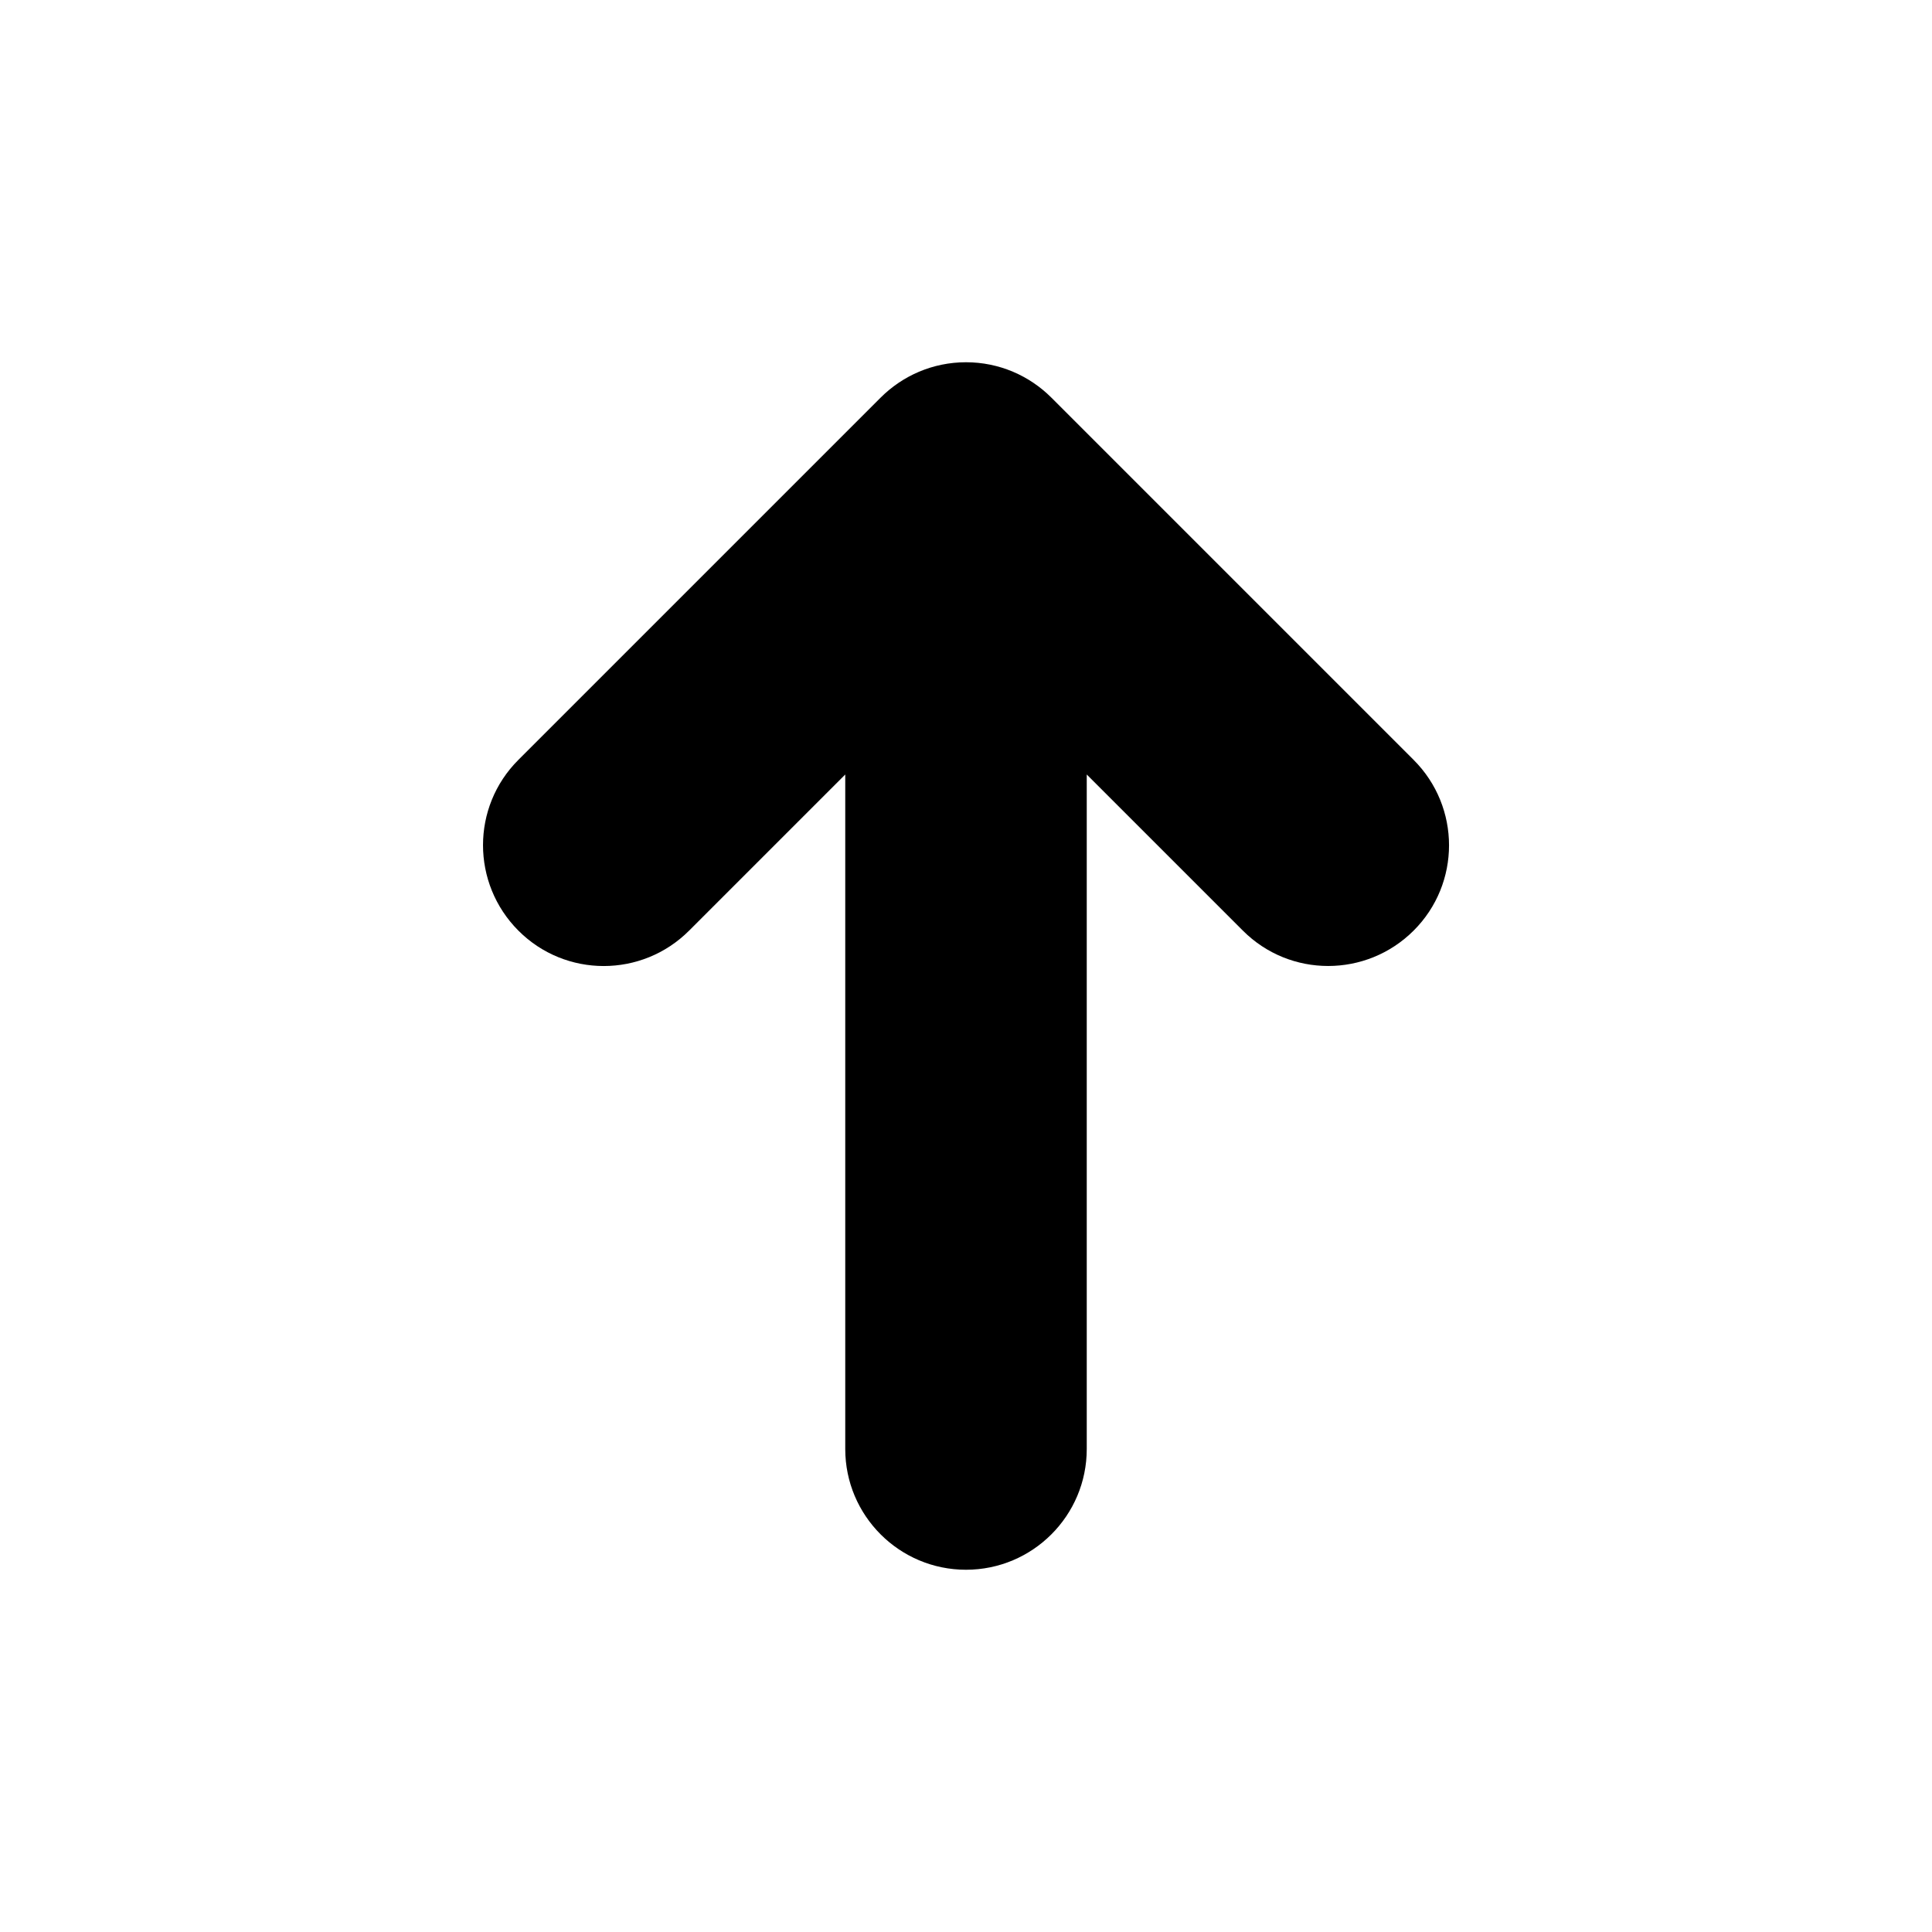
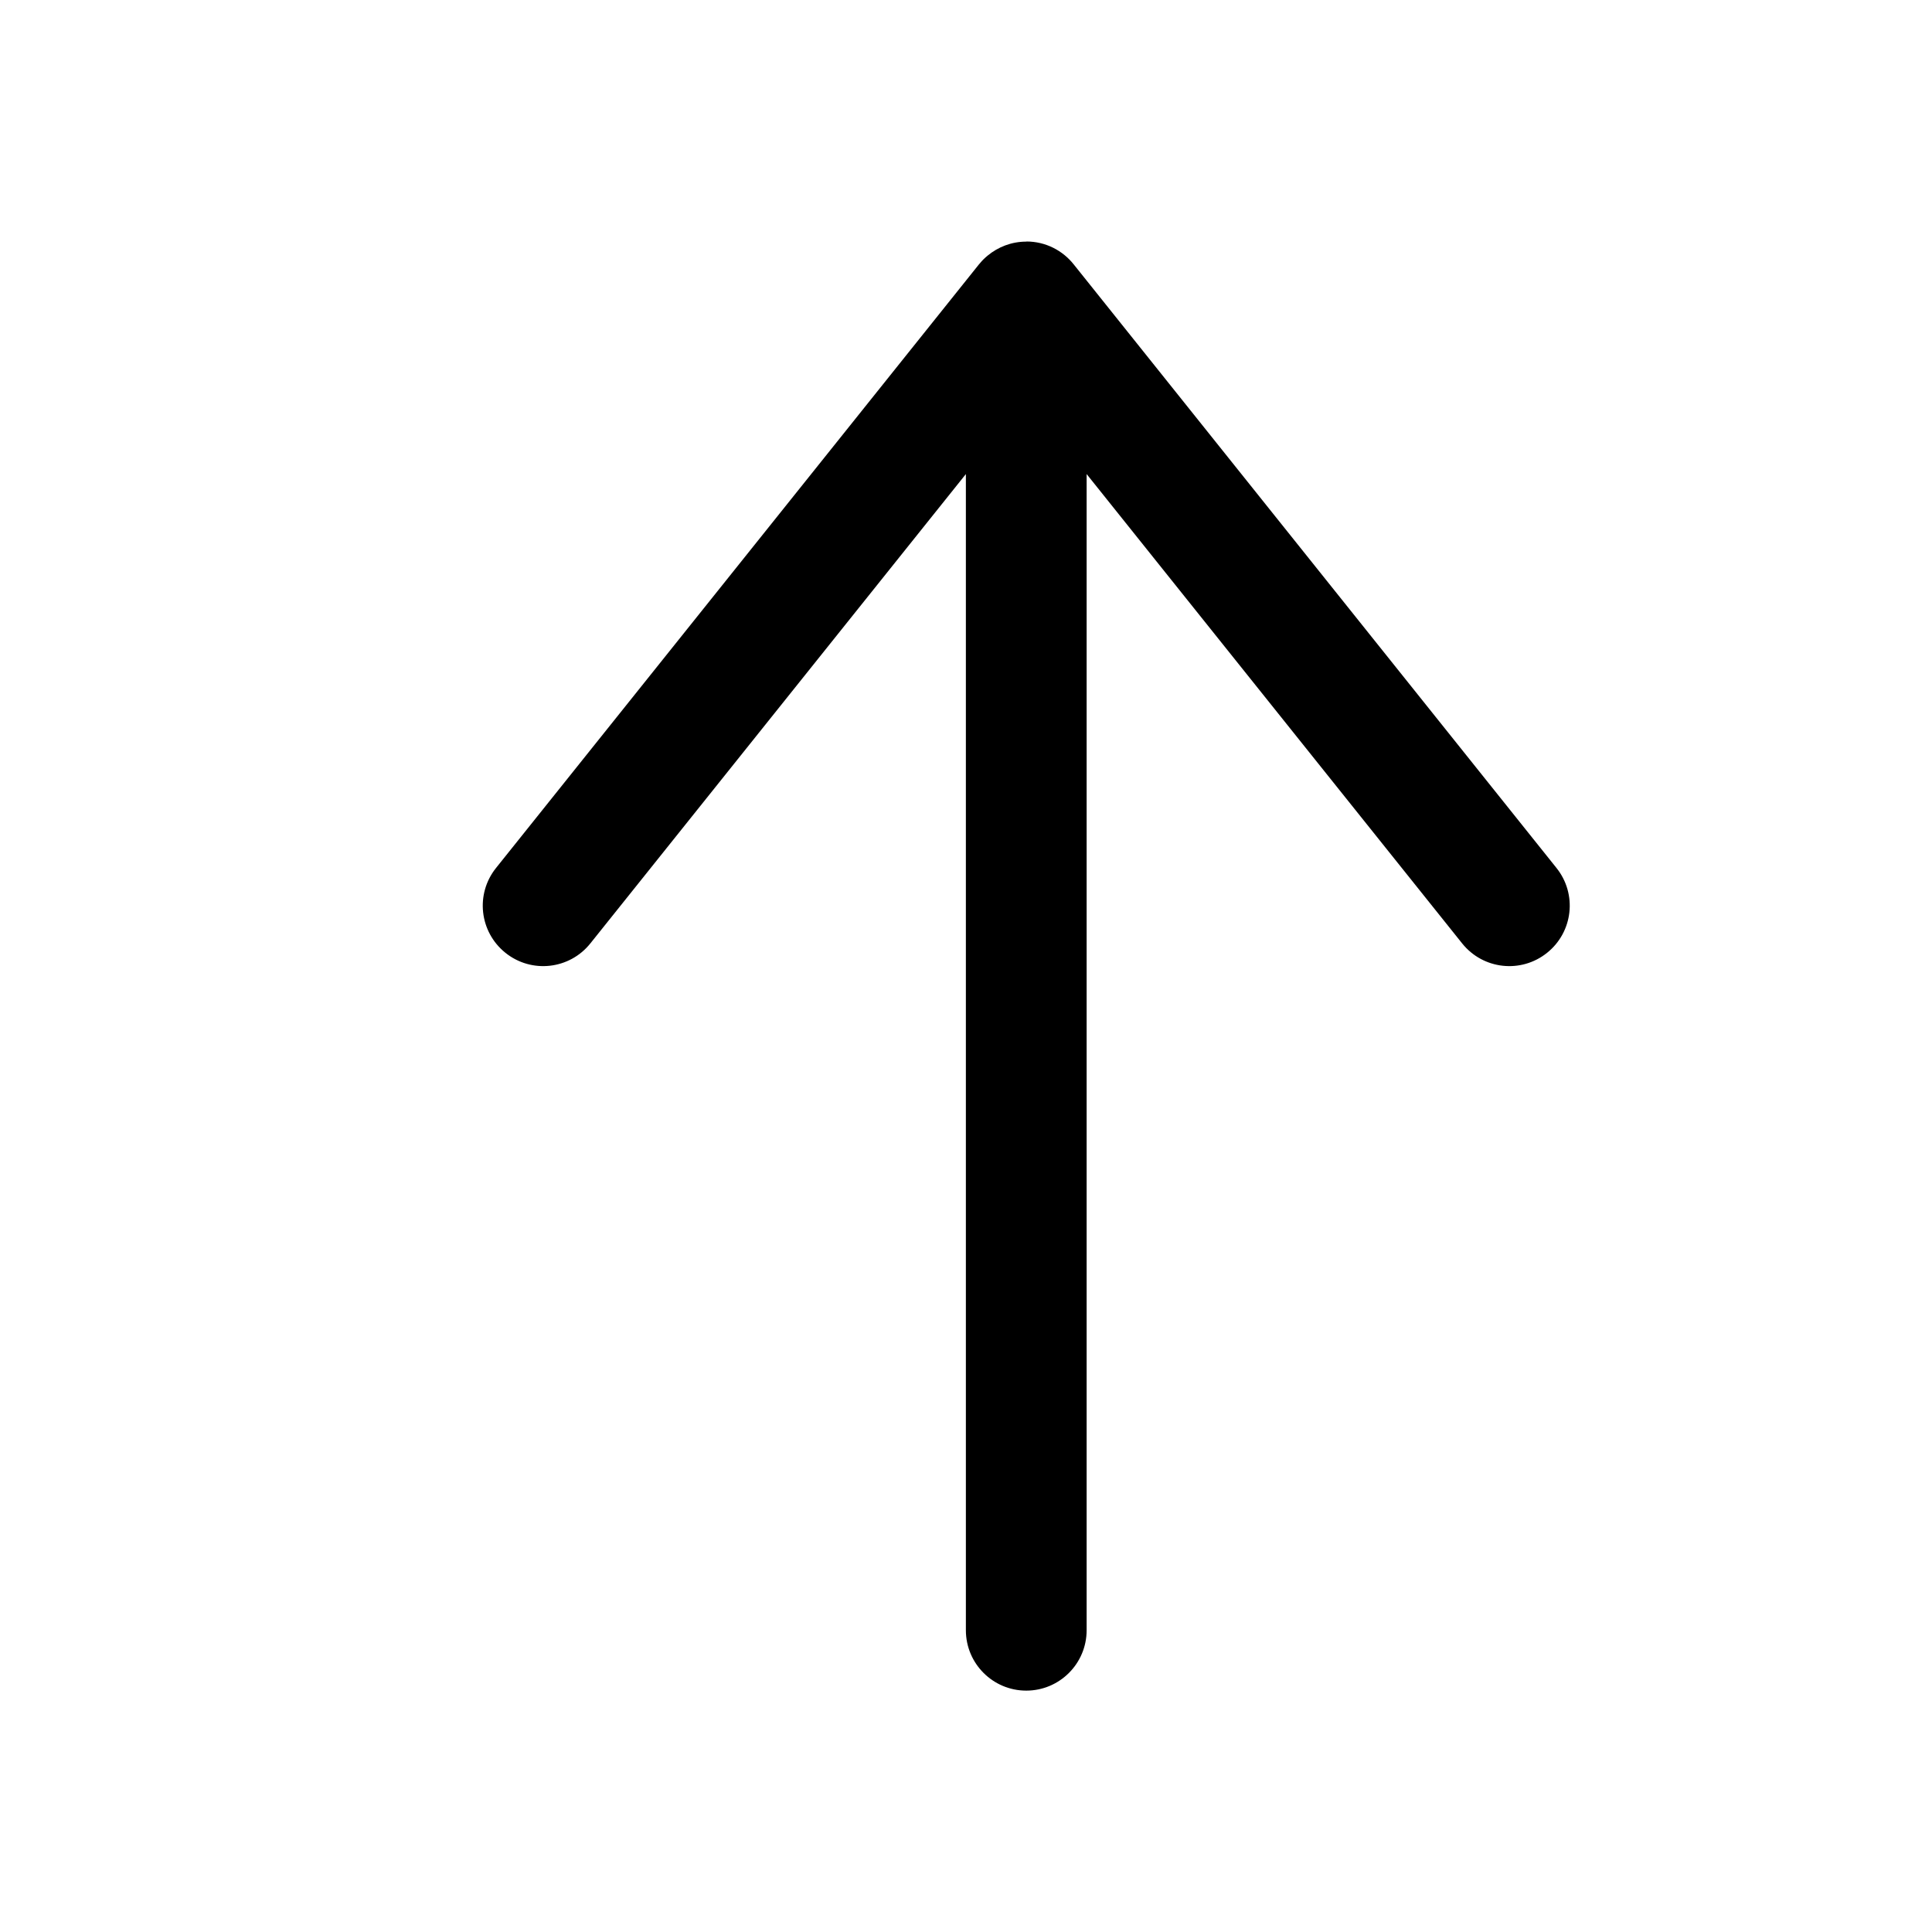
<svg xmlns="http://www.w3.org/2000/svg" version="1.1" width="16" height="16" viewBox="0 0 16 16">
-   <path d="M8 3c0.276 0 0.526 0.112 0.707 0.293l3 3c0.391 0.391 0.391 1.024 0 1.414s-1.024 0.391-1.414 0l-1.293-1.293v5.586c0 0.552-0.448 1-1 1s-1-0.448-1-1v-5.586l-1.293 1.293c-0.391 0.391-1.024 0.391-1.414 0s-0.391-1.024 0-1.414l3-3c0.181-0.181 0.431-0.293 0.707-0.293z" />
+   <path d="M8.5 2c0.16 0 0.302 0.075 0.394 0.192l3.996 4.996c0.173 0.216 0.138 0.53-0.078 0.703s-0.53 0.138-0.703-0.078l-3.11-3.887v9.575c0 0.276-0.224 0.5-0.5 0.5s-0.5-0.224-0.5-0.5v-9.575l-3.11 3.887c-0.173 0.216-0.487 0.251-0.703 0.078s-0.251-0.487-0.078-0.703l3.998-4.997c0.004-0.005 0.008-0.010 0.013-0.015 0.018-0.022 0.038-0.041 0.060-0.059 0.087-0.072 0.198-0.116 0.32-0.116z" />
</svg>
